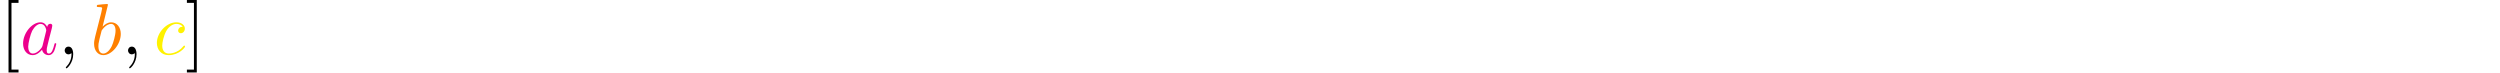
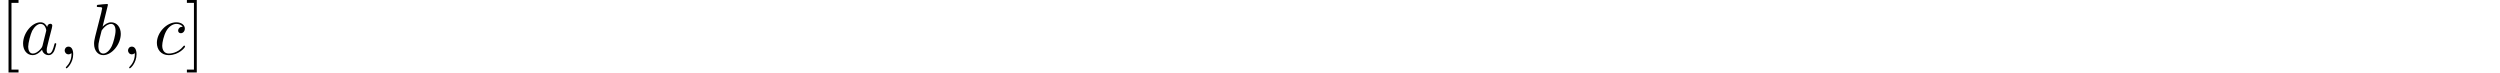
<svg xmlns="http://www.w3.org/2000/svg" xmlns:xlink="http://www.w3.org/1999/xlink" width="343.711" height="9.963" viewBox="0 0 343.711 9.963">
  <defs>
    <g>
      <g id="glyph-0-0">
        <path d="M 2.547 2.5 L 2.547 2.094 L 1.578 2.094 L 1.578 -7.078 L 2.547 -7.078 L 2.547 -7.484 L 1.172 -7.484 L 1.172 2.5 Z M 2.547 2.5 " />
      </g>
      <g id="glyph-0-1">
        <path d="M 1.578 -7.484 L 0.219 -7.484 L 0.219 -7.078 L 1.188 -7.078 L 1.188 2.094 L 0.219 2.094 L 0.219 2.5 L 1.578 2.5 Z M 1.578 -7.484 " />
      </g>
      <g id="glyph-1-0">
        <path d="M 3.719 -3.766 C 3.531 -4.141 3.25 -4.406 2.797 -4.406 C 1.641 -4.406 0.406 -2.938 0.406 -1.484 C 0.406 -0.547 0.953 0.109 1.719 0.109 C 1.922 0.109 2.422 0.062 3.016 -0.641 C 3.094 -0.219 3.453 0.109 3.922 0.109 C 4.281 0.109 4.5 -0.125 4.672 -0.438 C 4.828 -0.797 4.969 -1.406 4.969 -1.422 C 4.969 -1.531 4.875 -1.531 4.844 -1.531 C 4.75 -1.531 4.734 -1.484 4.703 -1.344 C 4.531 -0.703 4.359 -0.109 3.953 -0.109 C 3.672 -0.109 3.656 -0.375 3.656 -0.562 C 3.656 -0.781 3.672 -0.875 3.781 -1.312 C 3.891 -1.719 3.906 -1.828 4 -2.203 L 4.359 -3.594 C 4.422 -3.875 4.422 -3.891 4.422 -3.938 C 4.422 -4.109 4.312 -4.203 4.141 -4.203 C 3.891 -4.203 3.75 -3.984 3.719 -3.766 Z M 3.078 -1.188 C 3.016 -1 3.016 -0.984 2.875 -0.812 C 2.438 -0.266 2.031 -0.109 1.75 -0.109 C 1.25 -0.109 1.109 -0.656 1.109 -1.047 C 1.109 -1.547 1.422 -2.766 1.656 -3.234 C 1.969 -3.812 2.406 -4.188 2.812 -4.188 C 3.453 -4.188 3.594 -3.375 3.594 -3.312 C 3.594 -3.25 3.578 -3.188 3.562 -3.141 Z M 3.078 -1.188 " />
      </g>
      <g id="glyph-1-1">
        <path d="M 2.031 -0.016 C 2.031 -0.672 1.781 -1.062 1.391 -1.062 C 1.062 -1.062 0.859 -0.812 0.859 -0.531 C 0.859 -0.266 1.062 0 1.391 0 C 1.5 0 1.641 -0.047 1.734 -0.125 C 1.766 -0.156 1.781 -0.156 1.781 -0.156 C 1.797 -0.156 1.797 -0.156 1.797 -0.016 C 1.797 0.734 1.453 1.328 1.125 1.656 C 1.016 1.766 1.016 1.781 1.016 1.812 C 1.016 1.891 1.062 1.922 1.109 1.922 C 1.219 1.922 2.031 1.156 2.031 -0.016 Z M 2.031 -0.016 " />
      </g>
      <g id="glyph-1-2">
        <path d="M 2.375 -6.812 C 2.375 -6.812 2.375 -6.922 2.25 -6.922 C 2.031 -6.922 1.297 -6.844 1.031 -6.812 C 0.953 -6.812 0.844 -6.797 0.844 -6.625 C 0.844 -6.5 0.938 -6.5 1.094 -6.5 C 1.562 -6.5 1.578 -6.438 1.578 -6.328 C 1.578 -6.266 1.5 -5.922 1.453 -5.719 L 0.625 -2.469 C 0.516 -1.969 0.469 -1.797 0.469 -1.453 C 0.469 -0.516 1 0.109 1.734 0.109 C 2.906 0.109 4.141 -1.375 4.141 -2.812 C 4.141 -3.719 3.609 -4.406 2.812 -4.406 C 2.359 -4.406 1.938 -4.109 1.641 -3.812 Z M 1.453 -3.047 C 1.5 -3.266 1.5 -3.281 1.594 -3.391 C 2.078 -4.031 2.531 -4.188 2.797 -4.188 C 3.156 -4.188 3.422 -3.891 3.422 -3.25 C 3.422 -2.656 3.094 -1.516 2.906 -1.141 C 2.578 -0.469 2.125 -0.109 1.734 -0.109 C 1.391 -0.109 1.062 -0.375 1.062 -1.109 C 1.062 -1.312 1.062 -1.5 1.219 -2.125 Z M 1.453 -3.047 " />
      </g>
      <g id="glyph-1-3">
        <path d="M 3.953 -3.781 C 3.781 -3.781 3.656 -3.781 3.516 -3.656 C 3.344 -3.5 3.328 -3.328 3.328 -3.266 C 3.328 -3.016 3.516 -2.906 3.703 -2.906 C 3.984 -2.906 4.25 -3.156 4.25 -3.547 C 4.25 -4.031 3.781 -4.406 3.078 -4.406 C 1.734 -4.406 0.406 -2.984 0.406 -1.578 C 0.406 -0.672 0.984 0.109 2.031 0.109 C 3.453 0.109 4.281 -0.953 4.281 -1.062 C 4.281 -1.125 4.234 -1.203 4.172 -1.203 C 4.109 -1.203 4.094 -1.172 4.031 -1.094 C 3.25 -0.109 2.156 -0.109 2.047 -0.109 C 1.422 -0.109 1.141 -0.594 1.141 -1.203 C 1.141 -1.609 1.344 -2.578 1.688 -3.188 C 2 -3.766 2.547 -4.188 3.094 -4.188 C 3.422 -4.188 3.812 -4.062 3.953 -3.781 Z M 3.953 -3.781 " />
      </g>
    </g>
    <clipPath id="clip-0">
      <path clip-rule="nonzero" d="M 1 0 L 3 0 L 3 9.965 L 1 9.965 Z M 1 0 " />
    </clipPath>
    <clipPath id="clip-1">
      <path clip-rule="nonzero" d="M 8 6 L 11 6 L 11 9.965 L 8 9.965 Z M 8 6 " />
    </clipPath>
    <clipPath id="clip-2">
      <path clip-rule="nonzero" d="M 17 6 L 19 6 L 19 9.965 L 17 9.965 Z M 17 6 " />
    </clipPath>
    <clipPath id="clip-3">
      <path clip-rule="nonzero" d="M 25 0 L 28 0 L 28 9.965 L 25 9.965 Z M 25 0 " />
    </clipPath>
  </defs>
  <g clip-path="url(#clip-0)">
    <g fill="rgb(0%, 0%, 0%)" fill-opacity="1">
      <use xlink:href="#glyph-0-0" x="0" y="7.472" />
    </g>
  </g>
-   <g fill="rgb(92.549%, 0%, 54.9%)" fill-opacity="1">
+   <g fill="rgb(0%, 0%, 0%)" fill-opacity="1">
    <use xlink:href="#glyph-1-0" x="2.767" y="7.472" />
  </g>
  <g clip-path="url(#clip-1)">
    <g fill="rgb(0%, 0%, 0%)" fill-opacity="1">
      <use xlink:href="#glyph-1-1" x="8.033" y="7.472" />
    </g>
  </g>
-   <g fill="rgb(100%, 50%, 0%)" fill-opacity="1">
+   <g fill="rgb(0%, 0%, 0%)" fill-opacity="1">
    <use xlink:href="#glyph-1-2" x="12.465" y="7.472" />
  </g>
  <g clip-path="url(#clip-2)">
    <g fill="rgb(0%, 0%, 0%)" fill-opacity="1">
      <use xlink:href="#glyph-1-1" x="16.741" y="7.472" />
    </g>
  </g>
-   <g fill="rgb(100%, 94.899%, 0%)" fill-opacity="1">
+   <g fill="rgb(0%, 0%, 0%)" fill-opacity="1">
    <use xlink:href="#glyph-1-3" x="21.162" y="7.472" />
  </g>
  <g clip-path="url(#clip-3)">
    <g fill="rgb(0%, 0%, 0%)" fill-opacity="1">
      <use xlink:href="#glyph-0-1" x="25.476" y="7.472" />
    </g>
  </g>
</svg>
